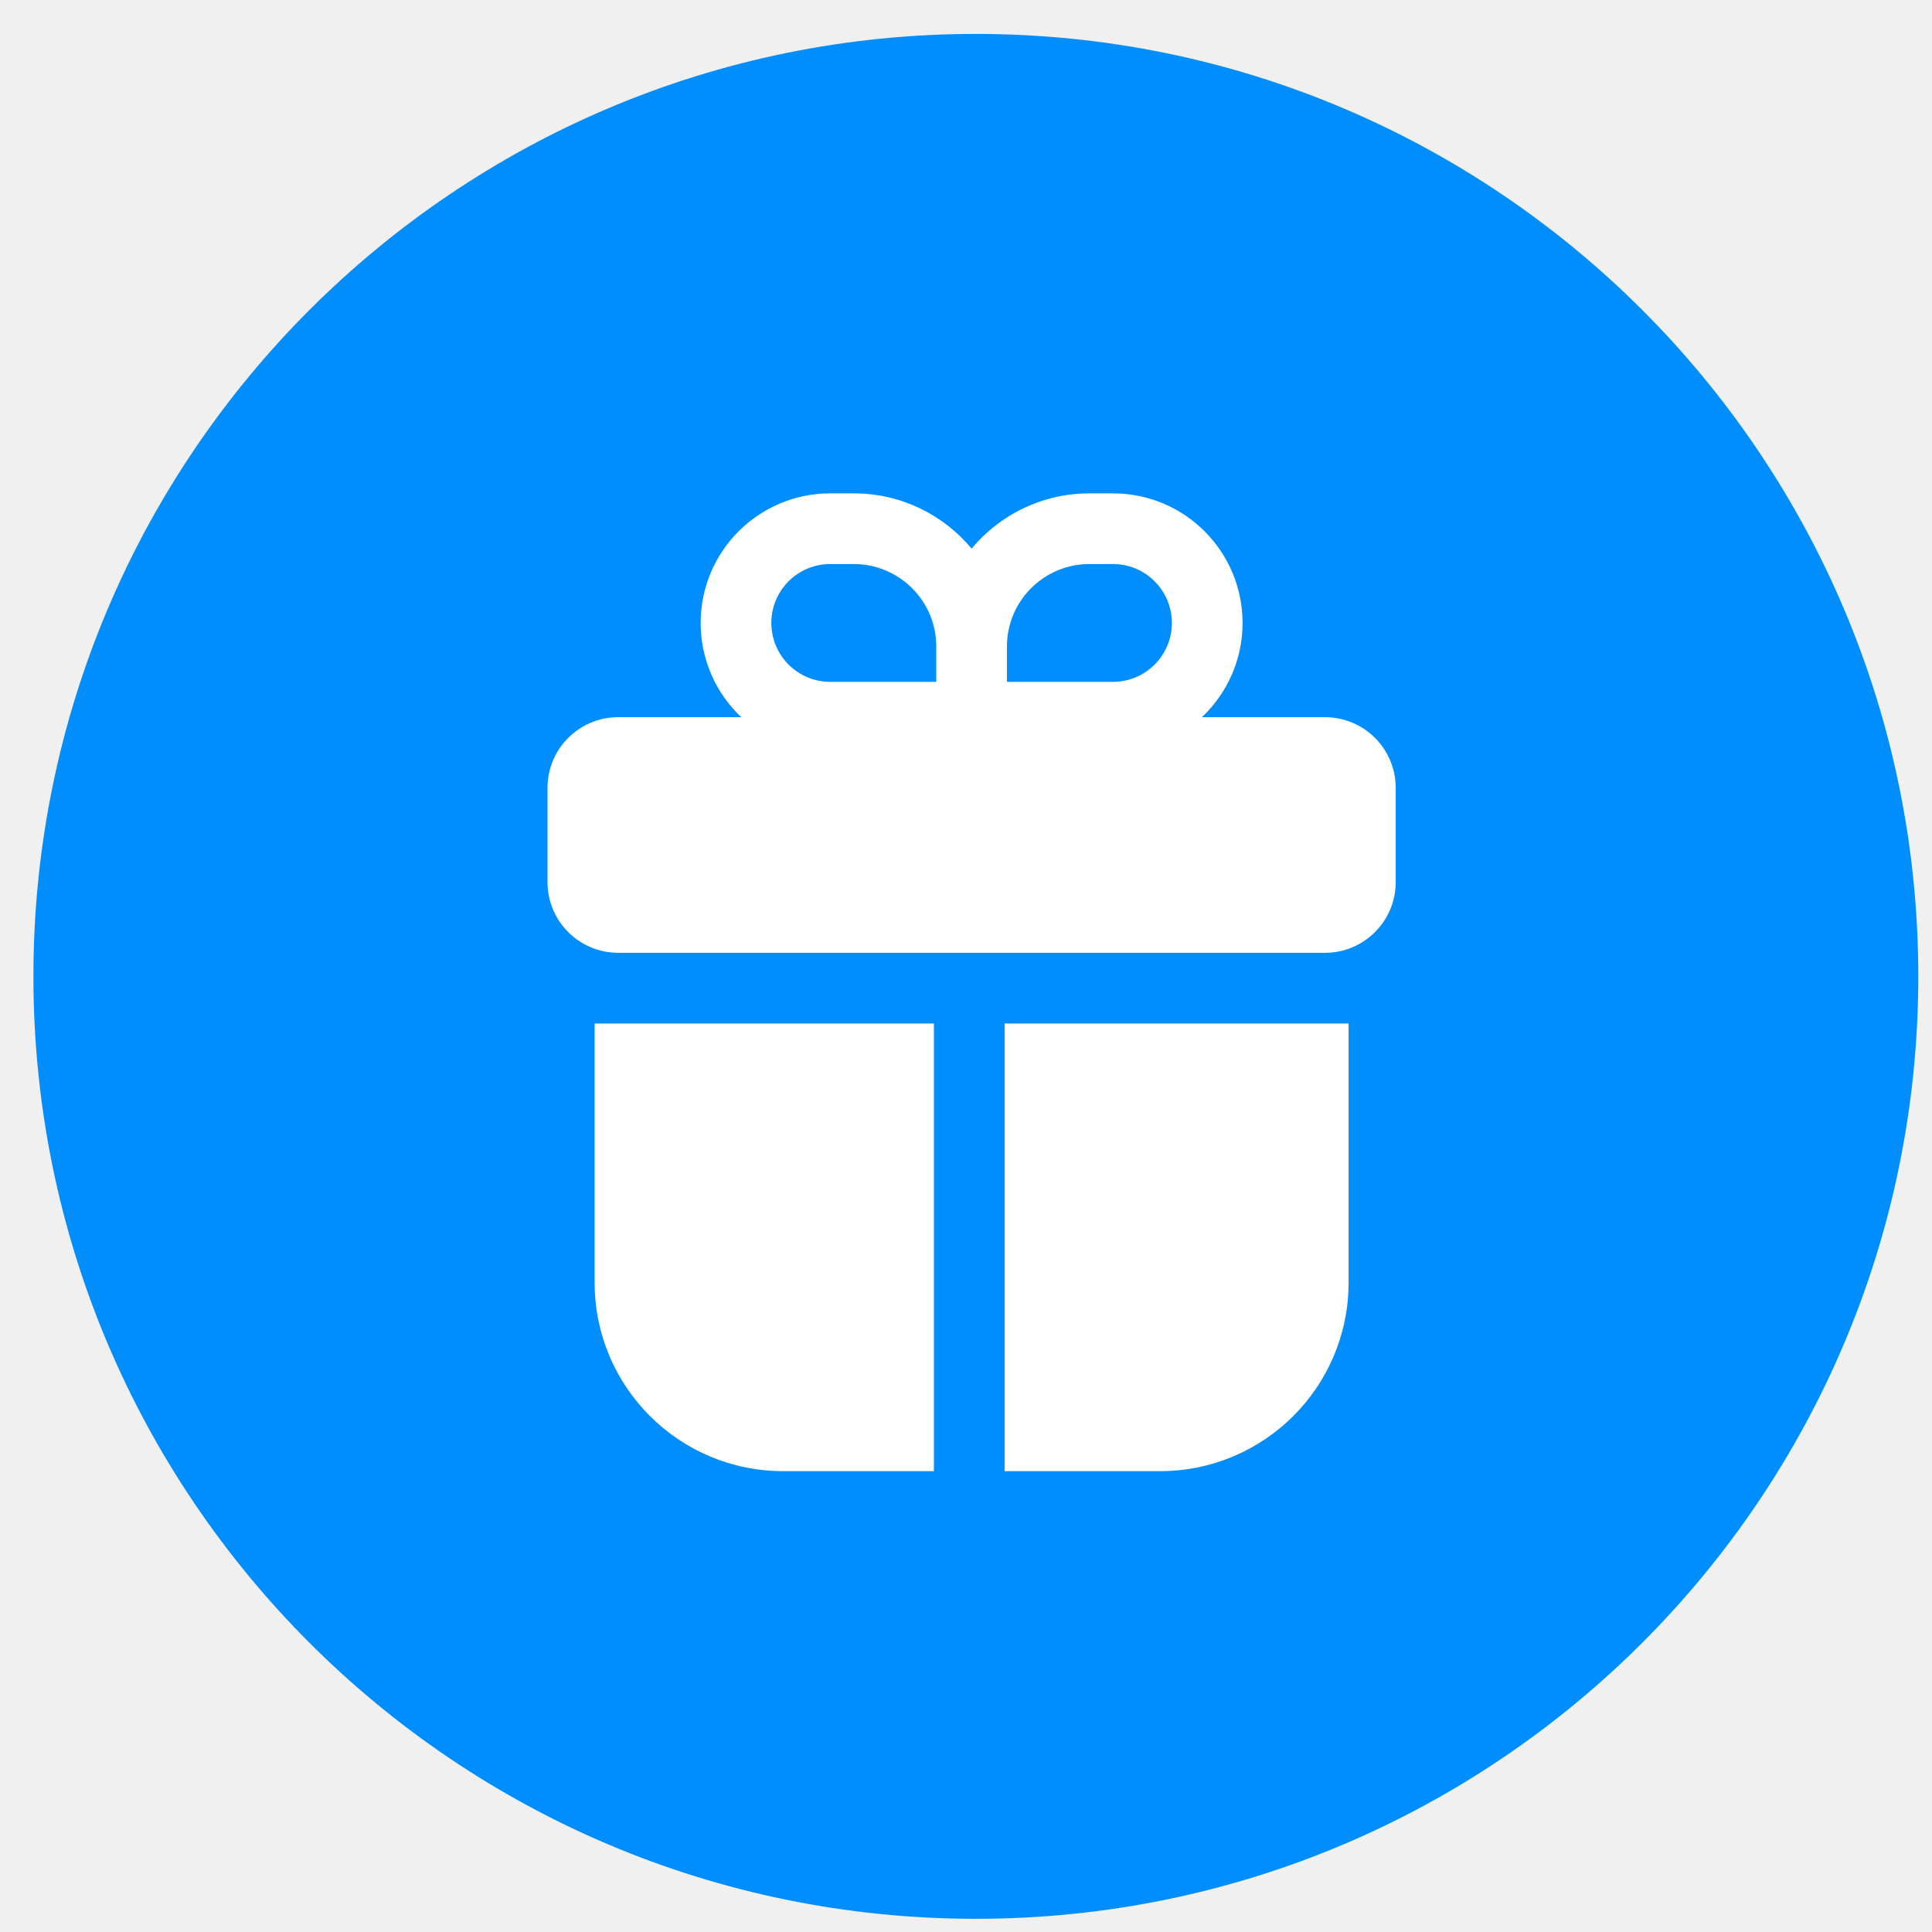
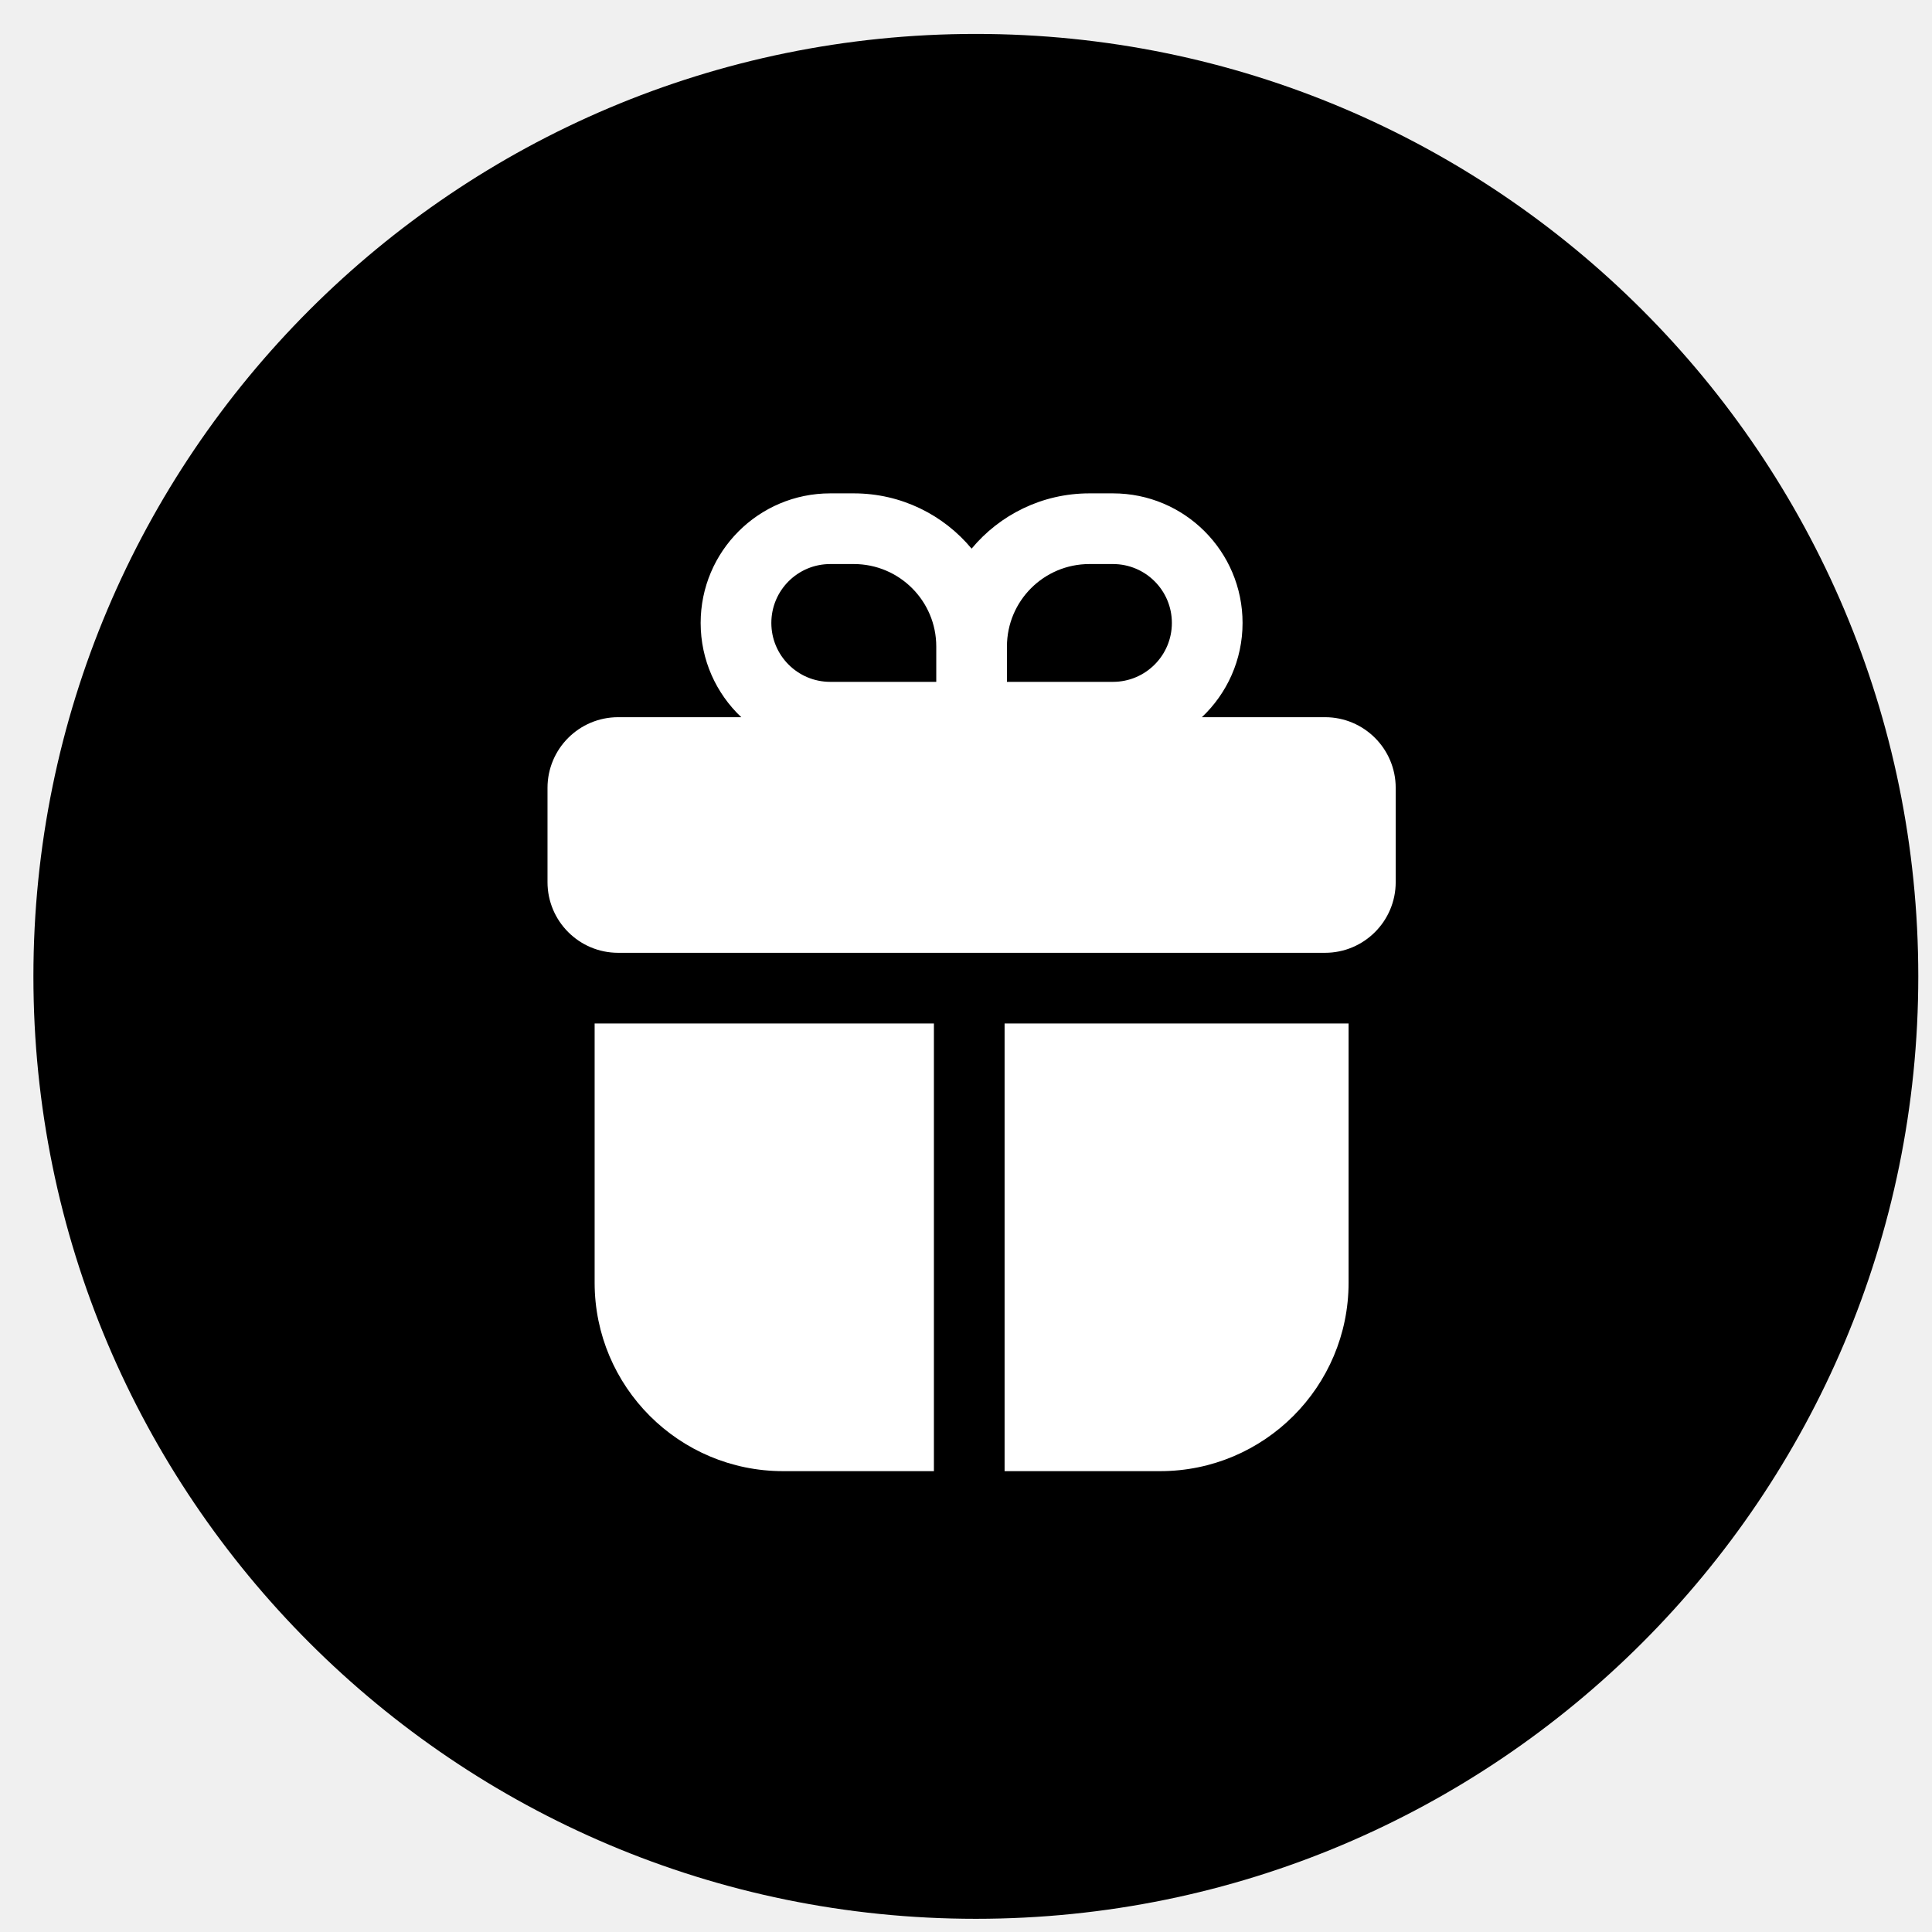
<svg xmlns="http://www.w3.org/2000/svg" width="width" height="height" viewBox="0 0 41 41" fill="none">
  <g id="user-40">
-     <rect x="0.709" y="0.72" width="40" height="40" rx="20" fill="#008EFF" />
+     <rect x="0.709" y="0.72" width="40" height="40" rx="20" fill="currentColor" />
    <path id="Union" fill-rule="evenodd" clip-rule="evenodd" d="M20.619 11.643C20.023 10.926 19.124 10.47 18.119 10.47H17.619C16.1 10.47 14.869 11.701 14.869 13.22C14.869 14.008 15.2 14.718 15.731 15.22H13.119C12.29 15.22 11.619 15.891 11.619 16.72V18.72C11.619 19.548 12.29 20.22 13.119 20.22H16.119H25.119H28.119C28.947 20.22 29.619 19.548 29.619 18.72V16.72C29.619 15.891 28.947 15.22 28.119 15.22H25.506C26.037 14.718 26.369 14.008 26.369 13.22C26.369 11.701 25.138 10.47 23.619 10.47H23.119C22.114 10.47 21.215 10.926 20.619 11.643ZM19.869 13.72V14.47H17.619C16.928 14.47 16.369 13.91 16.369 13.22C16.369 12.529 16.928 11.97 17.619 11.97H18.119C19.085 11.97 19.869 12.753 19.869 13.72ZM23.619 14.47H21.369V13.72C21.369 12.753 22.152 11.97 23.119 11.97H23.619C24.309 11.97 24.869 12.529 24.869 13.22C24.869 13.91 24.309 14.47 23.619 14.47ZM12.619 27.22V21.72H19.819L19.819 31.22H16.619C14.41 31.22 12.619 29.429 12.619 27.22ZM21.319 31.22L21.319 21.72H28.619V27.22C28.619 29.429 26.828 31.22 24.619 31.22H21.319Z" fill="white" />
  </g>
</svg>
